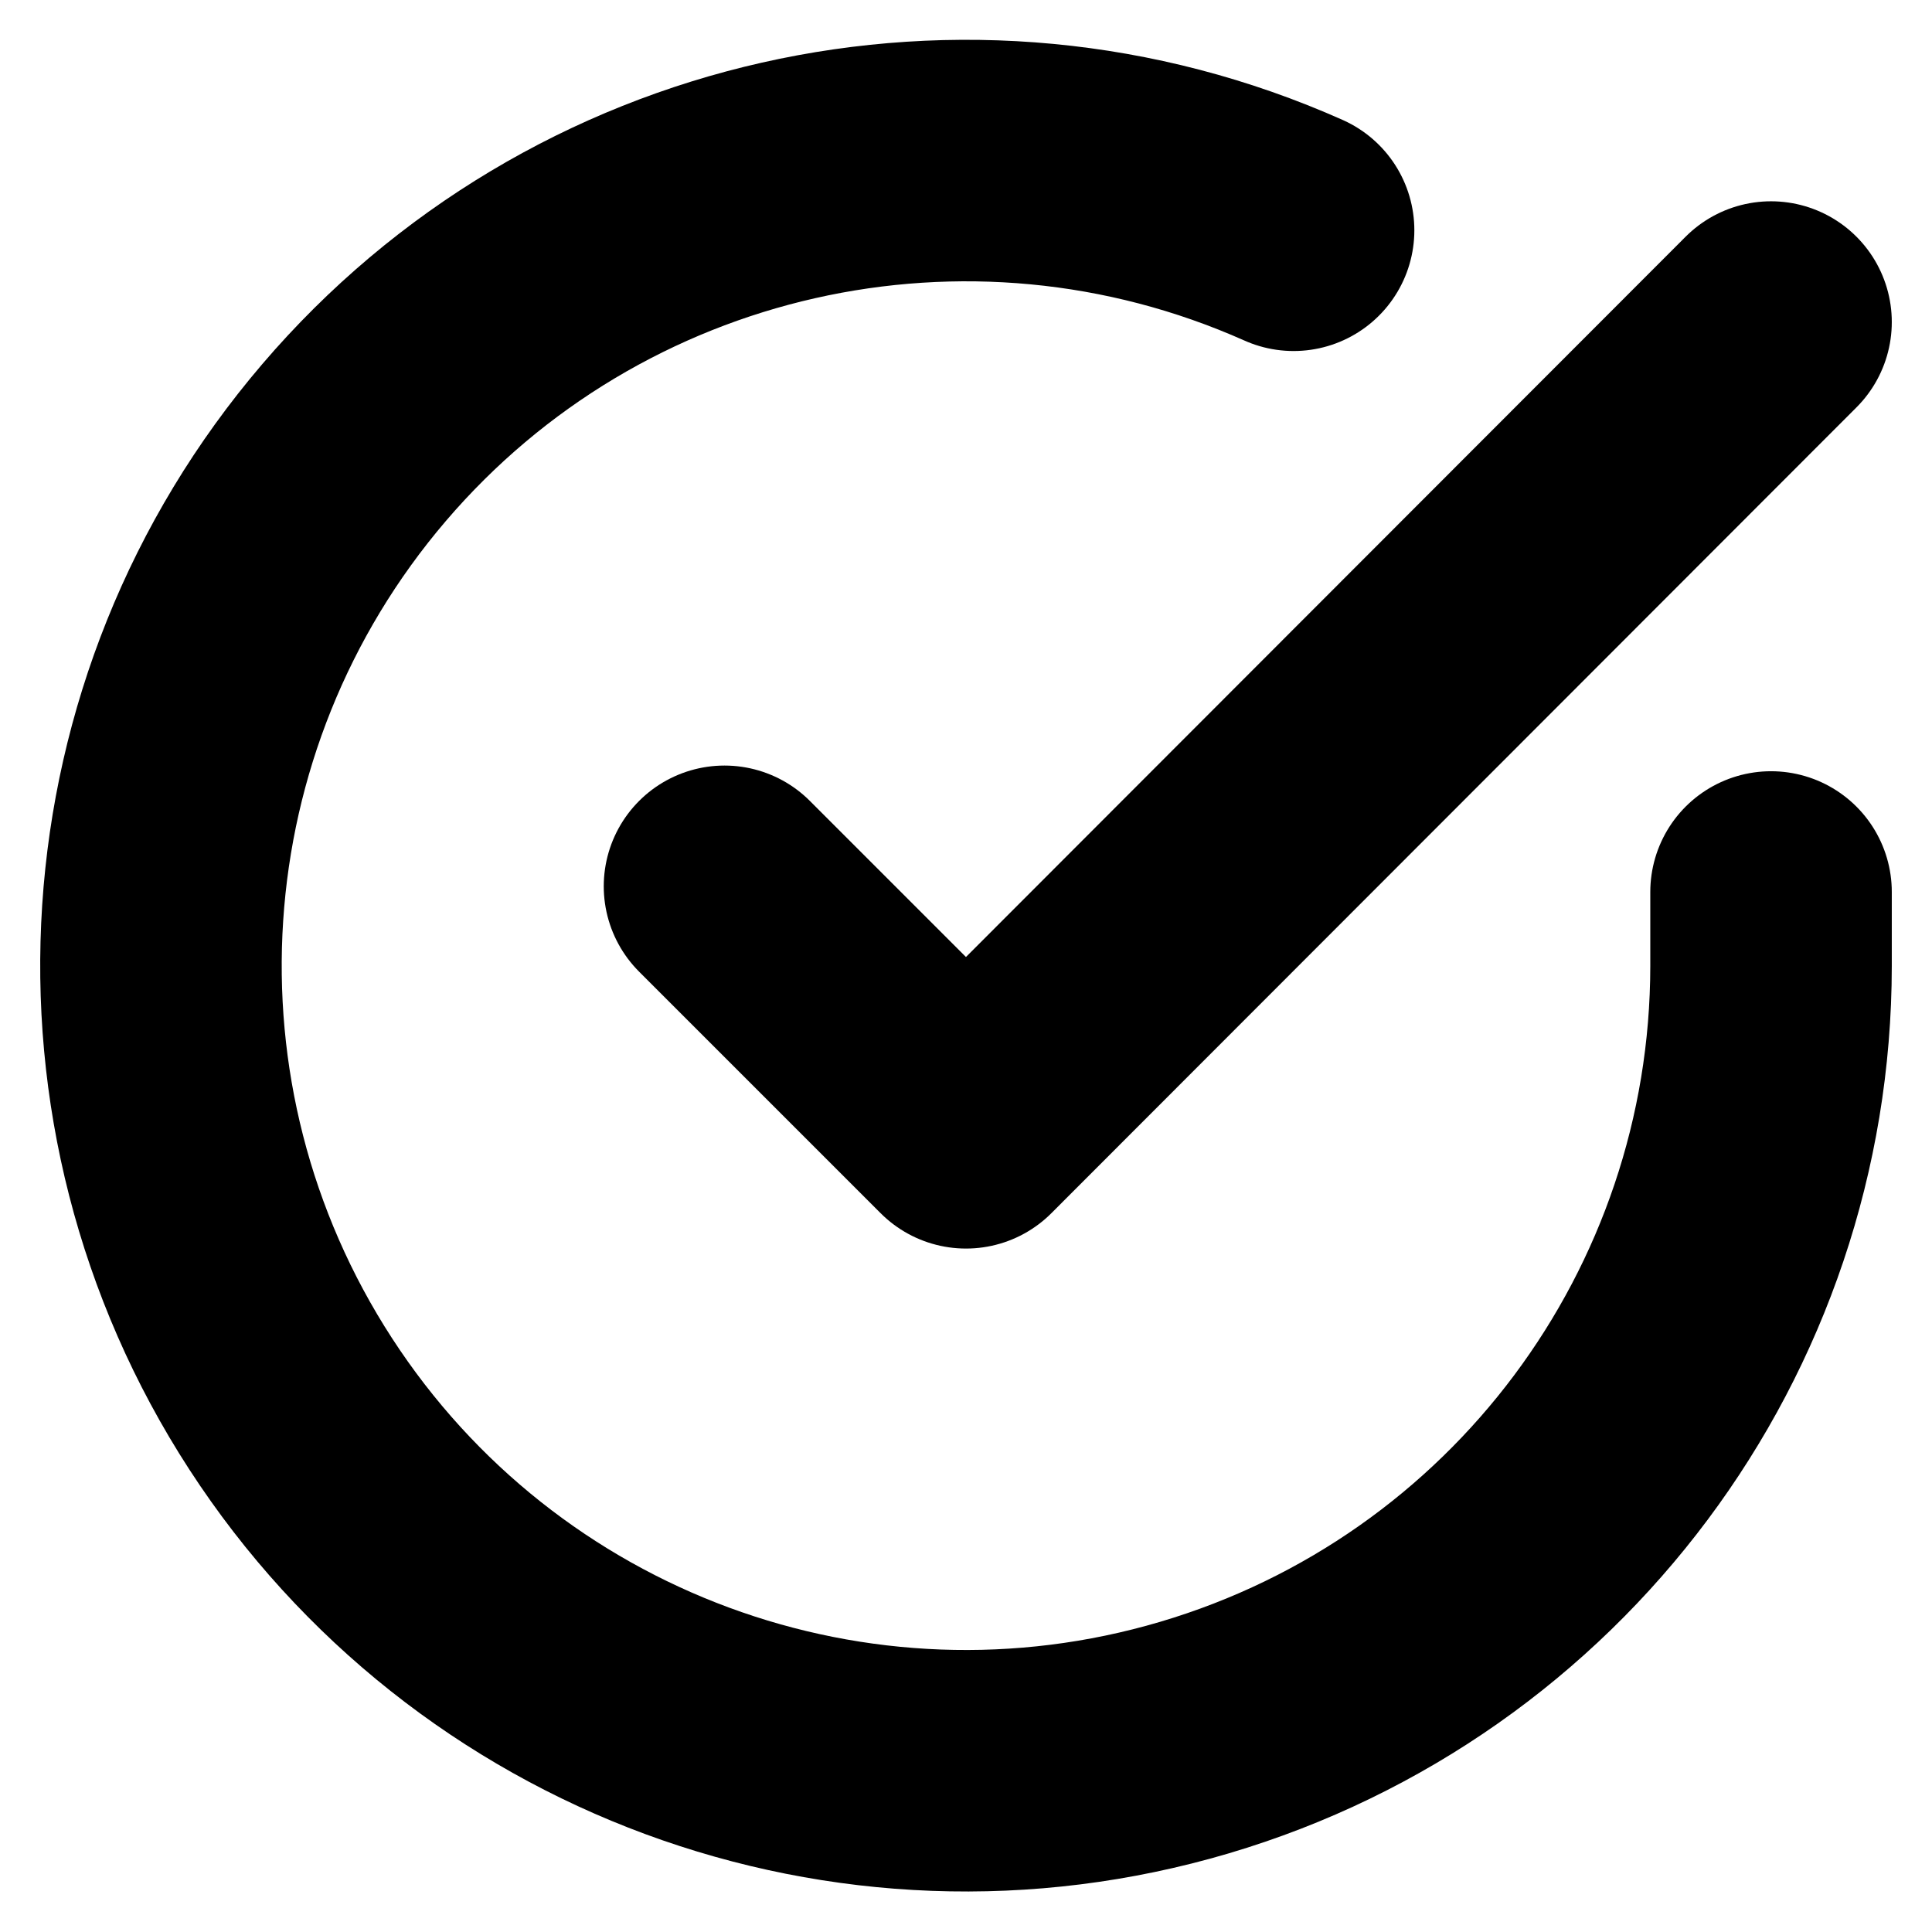
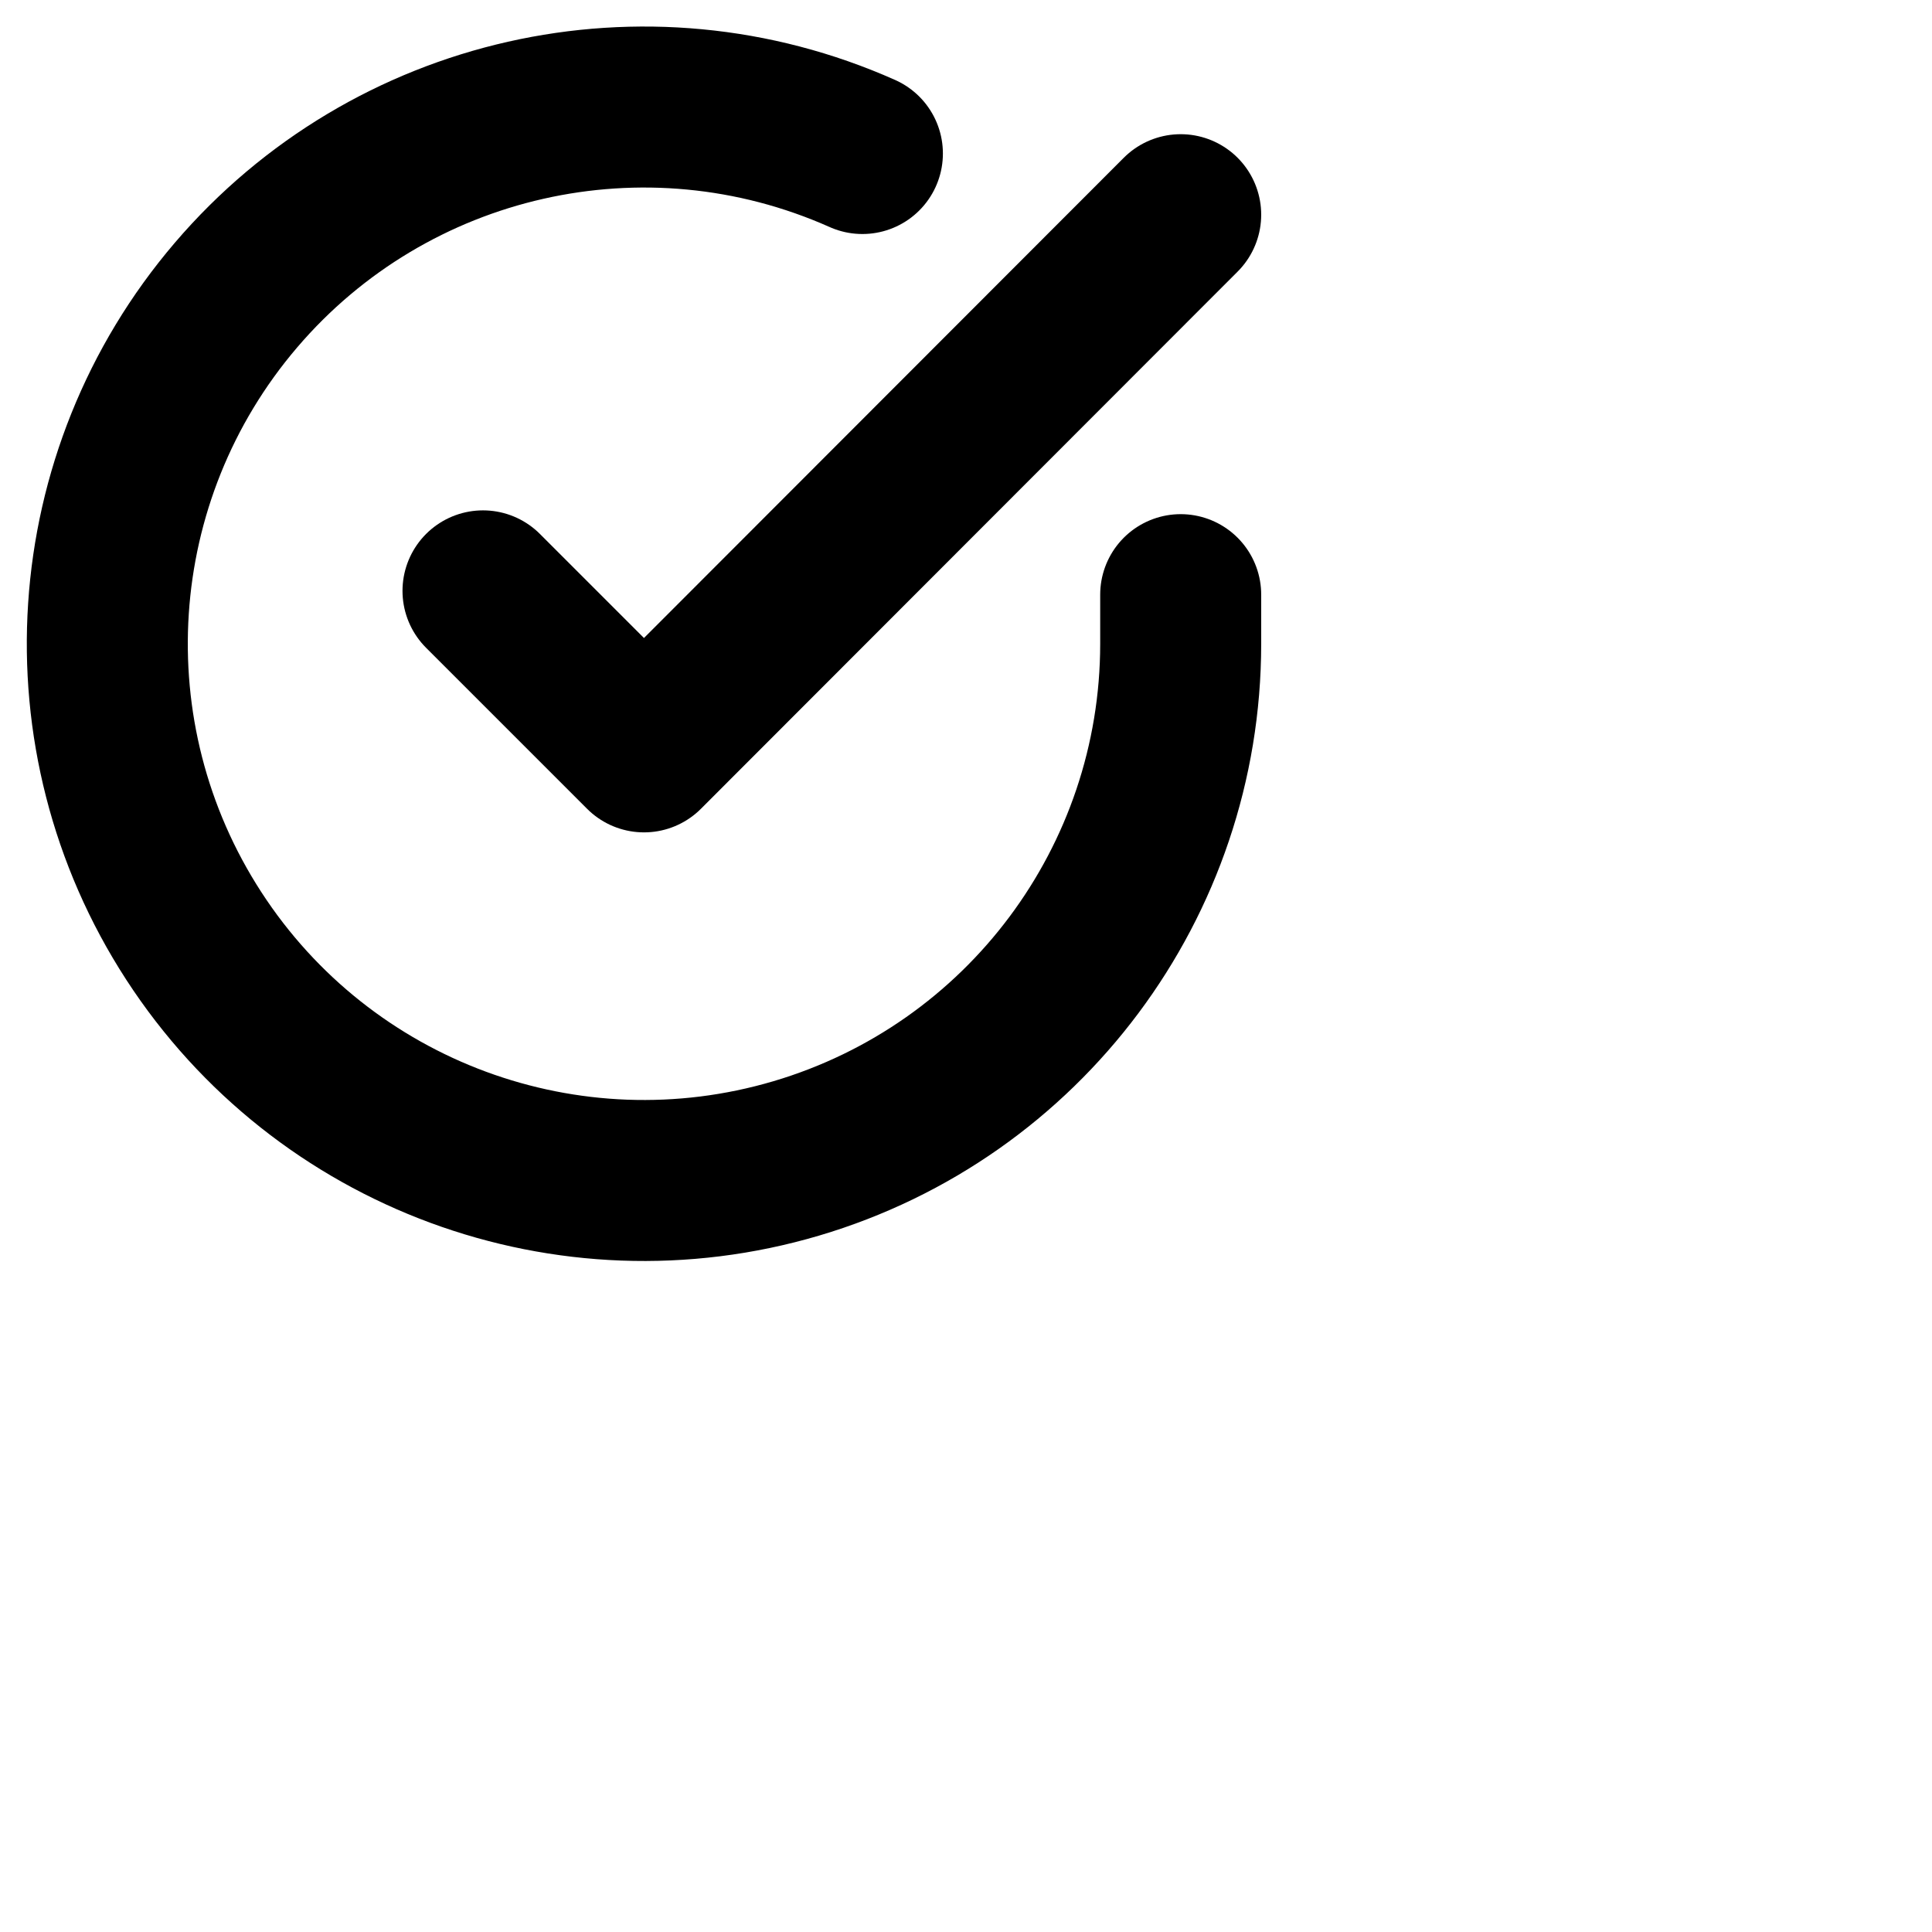
- <svg xmlns="http://www.w3.org/2000/svg" id="tuiIconDone" fill="none" viewBox="0 0 16 16">
+ <svg xmlns="http://www.w3.org/2000/svg" id="tuiIconDone" fill="none" viewBox="0 0 24 24">
  <path stroke="currentColor" stroke-linecap="round" stroke-linejoin="round" stroke-width="2" d="M14.667 7.387V8a6.667 6.667 0 11-3.954-6.093" />
  <path stroke="currentColor" stroke-linecap="round" stroke-linejoin="round" stroke-width="2" d="M14.667 2.667L8 9.34l-2-2" />
</svg>
